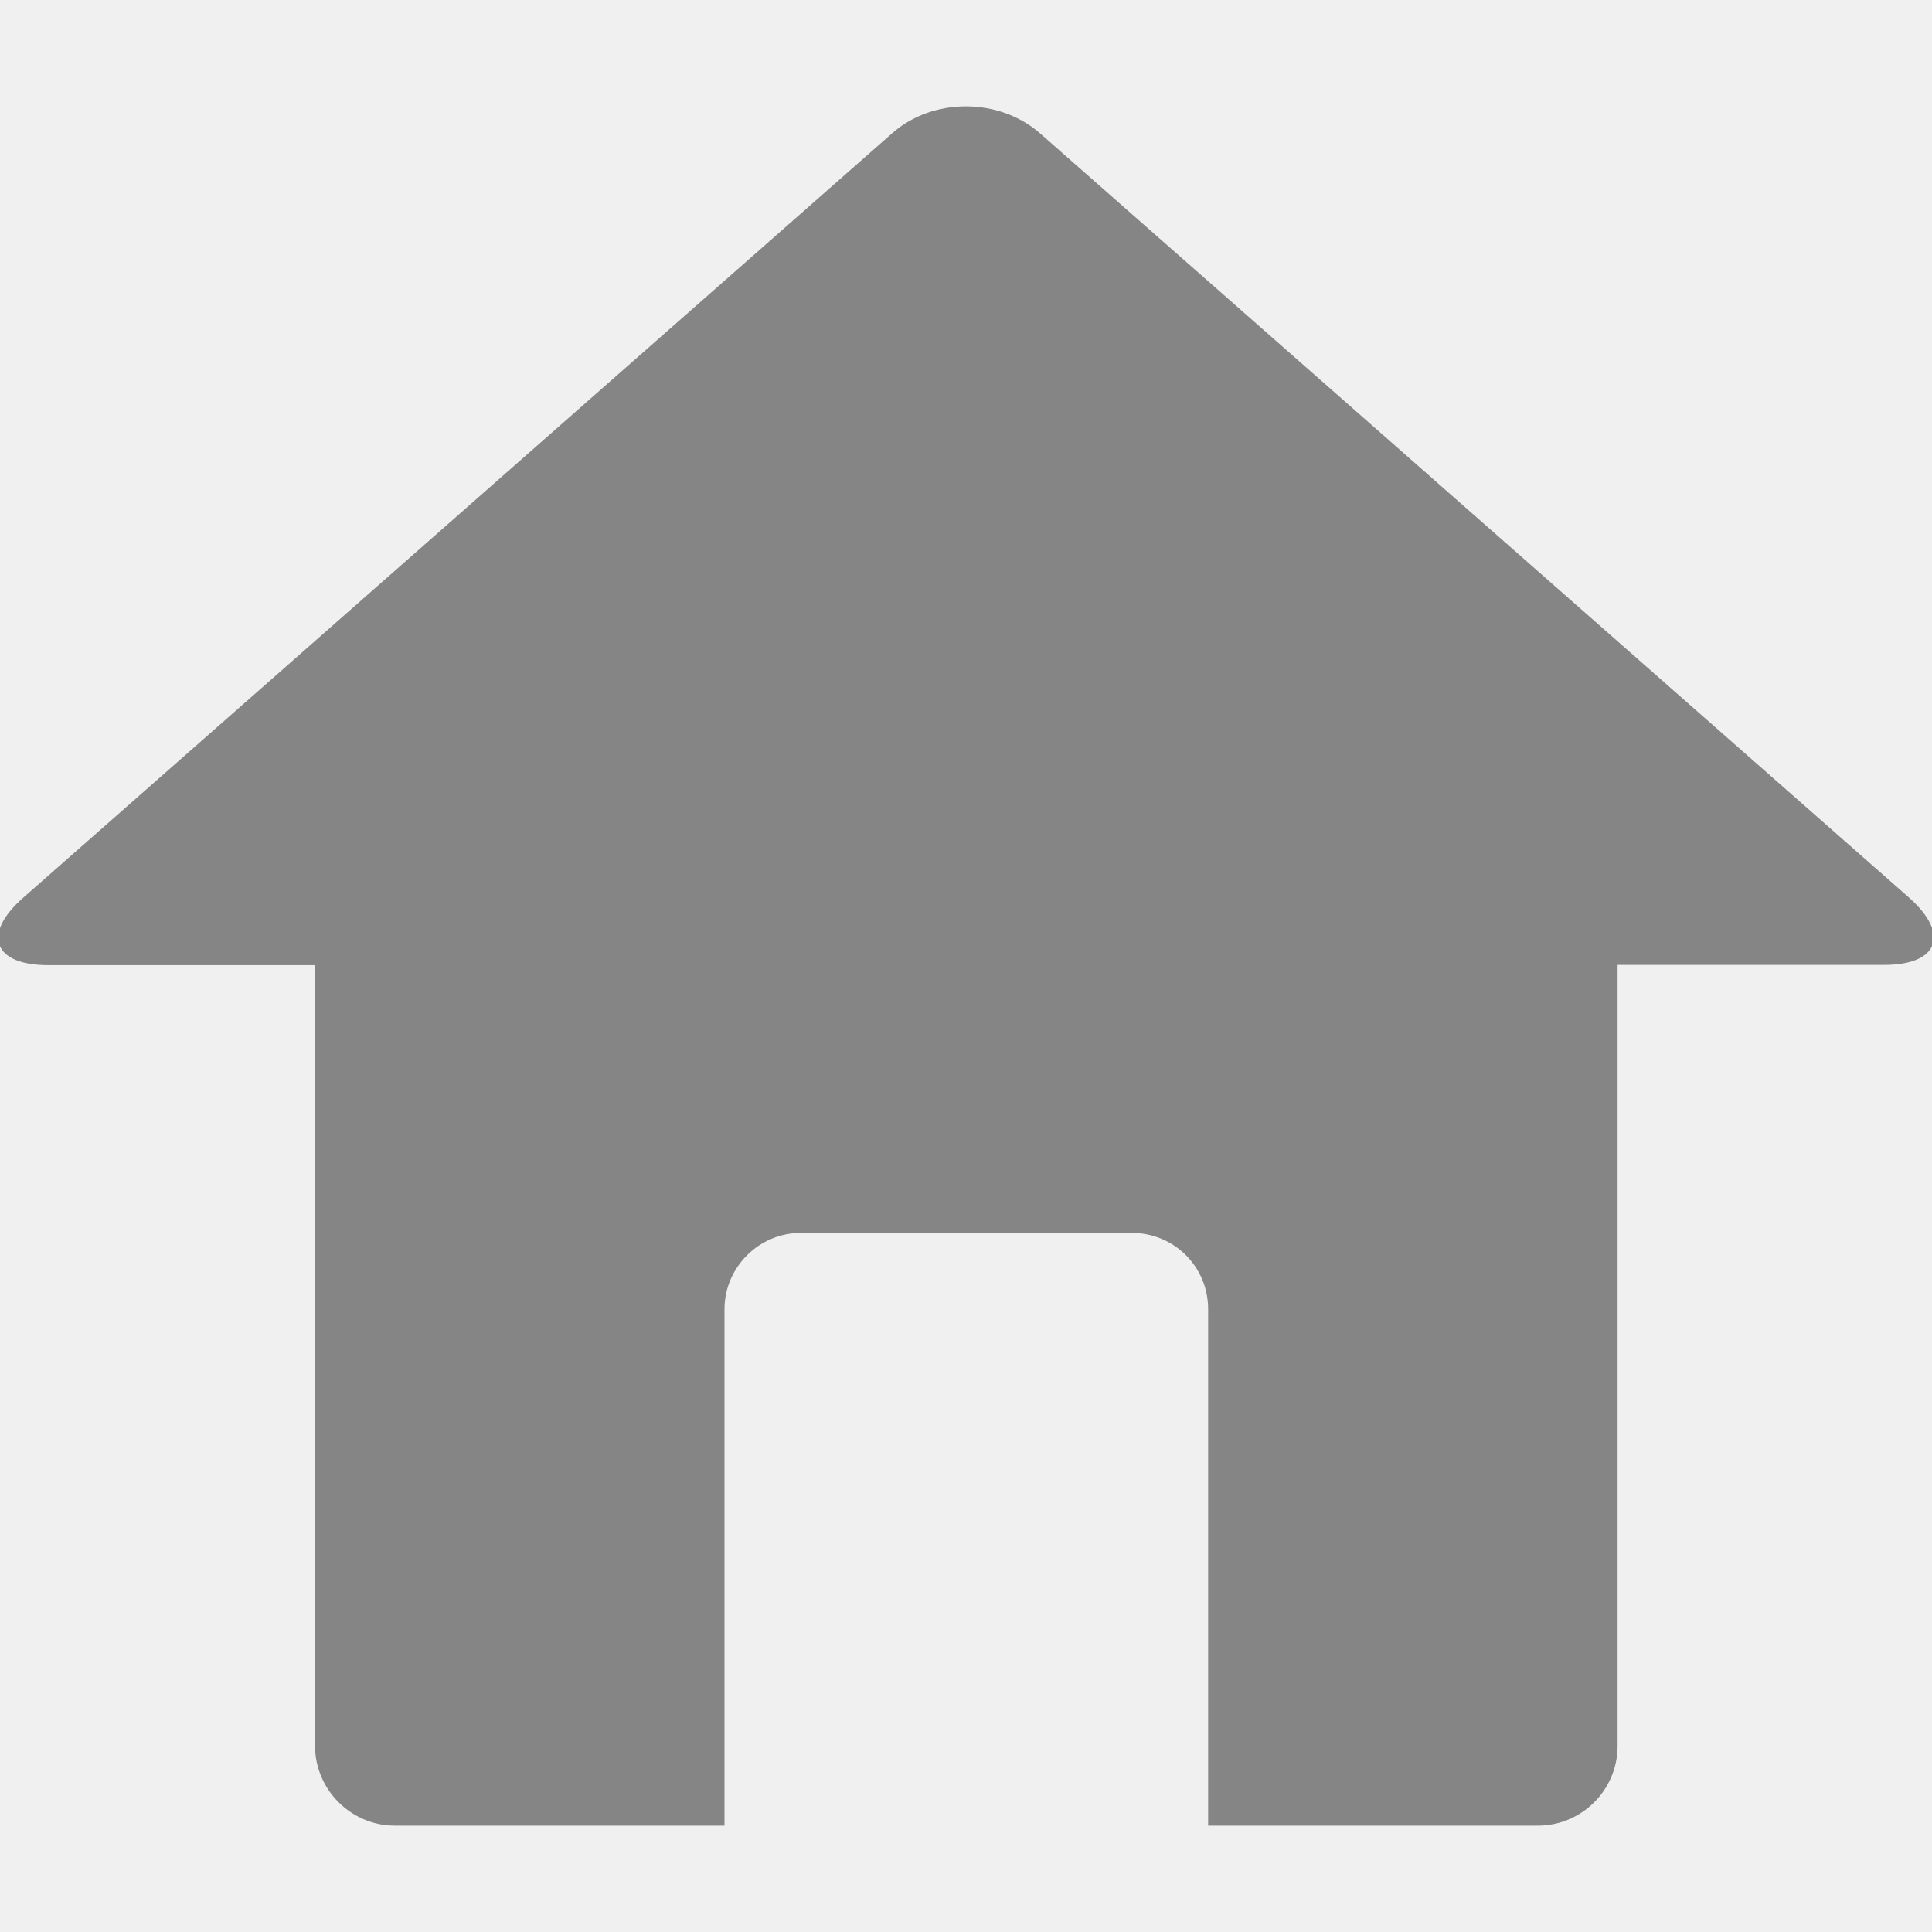
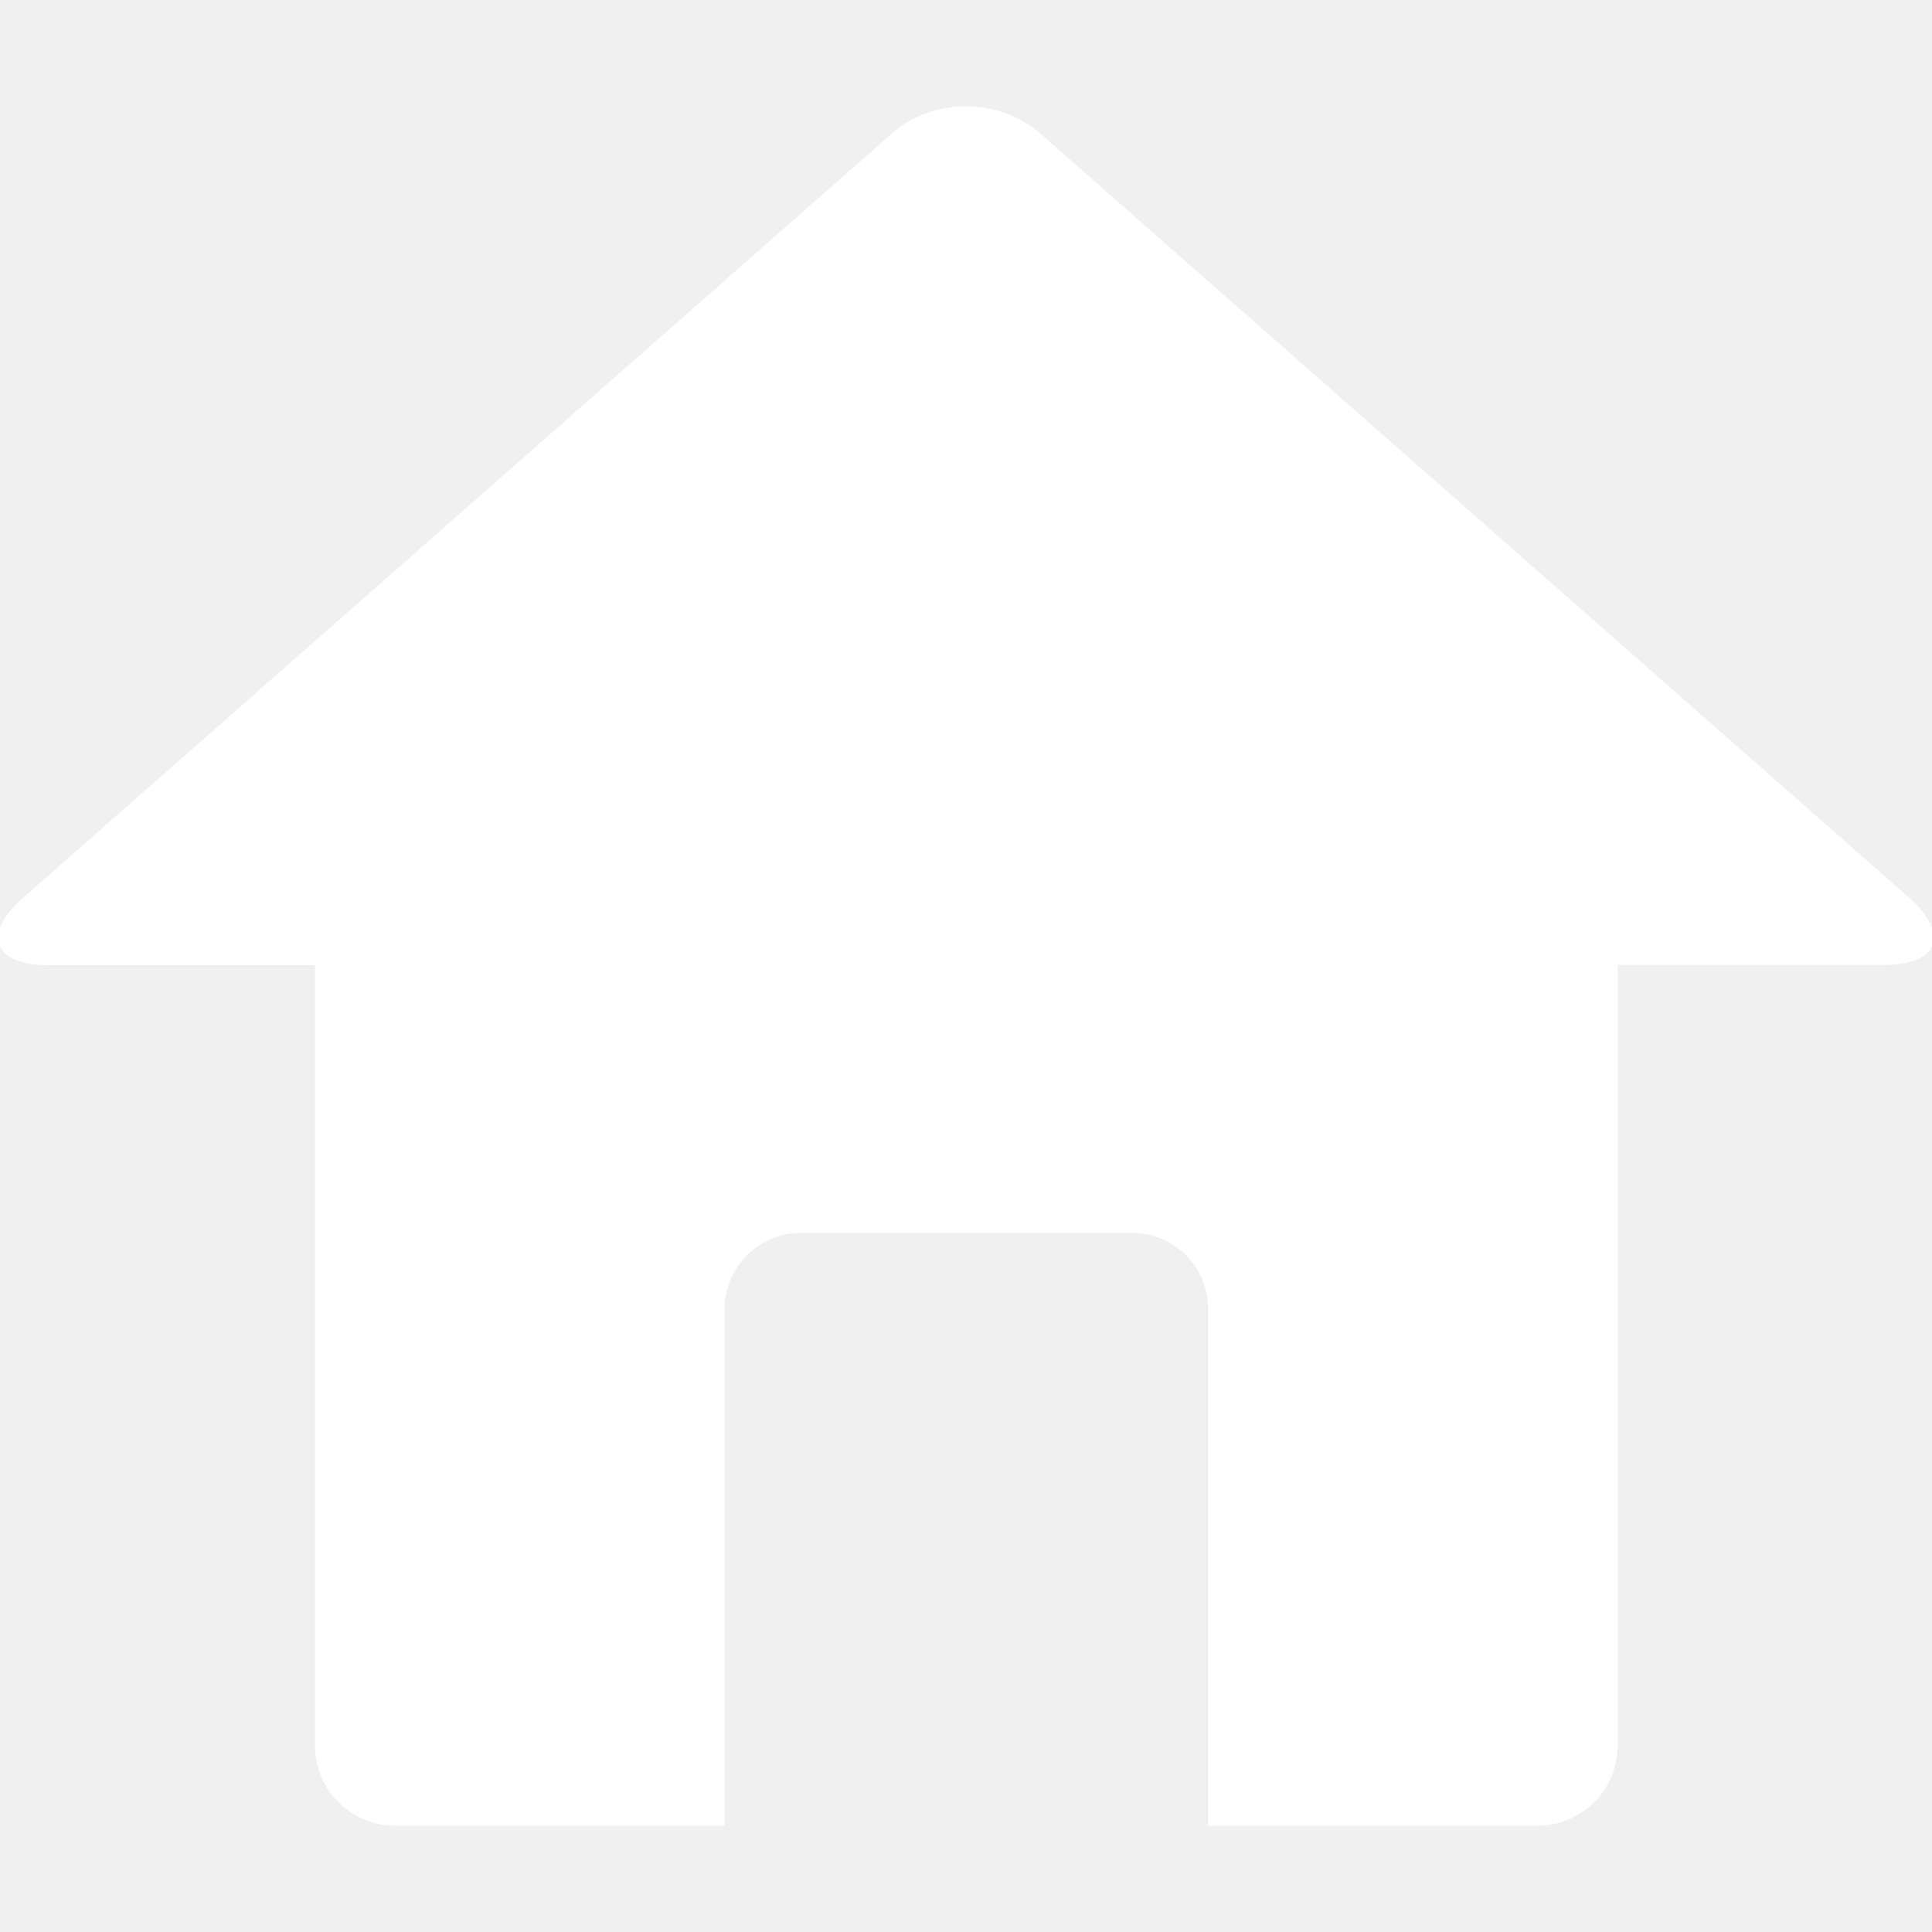
- <svg xmlns="http://www.w3.org/2000/svg" fill="#858585" version="1.1" id="Capa_1" width="800px" height="800px" viewBox="0 0 547.596 547.596" xml:space="preserve" stroke="#858585">
+ <svg xmlns="http://www.w3.org/2000/svg" fill="#ffffff" version="1.1" id="Capa_1" width="800px" height="800px" viewBox="0 0 547.596 547.596" xml:space="preserve" stroke="#ffffff">
  <g id="SVGRepo_bgCarrier" stroke-width="0" />
  <g id="SVGRepo_tracerCarrier" stroke-linecap="round" stroke-linejoin="round" />
  <g id="SVGRepo_iconCarrier">
    <g>
      <path d="M540.76,254.788L294.506,38.216c-11.475-10.098-30.064-10.098-41.386,0L6.943,254.788 c-11.475,10.098-8.415,18.284,6.885,18.284h75.964v221.773c0,12.087,9.945,22.108,22.108,22.108h92.947V371.067 c0-12.087,9.945-22.108,22.109-22.108h93.865c12.239,0,22.108,9.792,22.108,22.108v145.886h92.947 c12.24,0,22.108-9.945,22.108-22.108v-221.85h75.965C549.021,272.995,552.081,264.886,540.76,254.788z" />
    </g>
  </g>
</svg>
